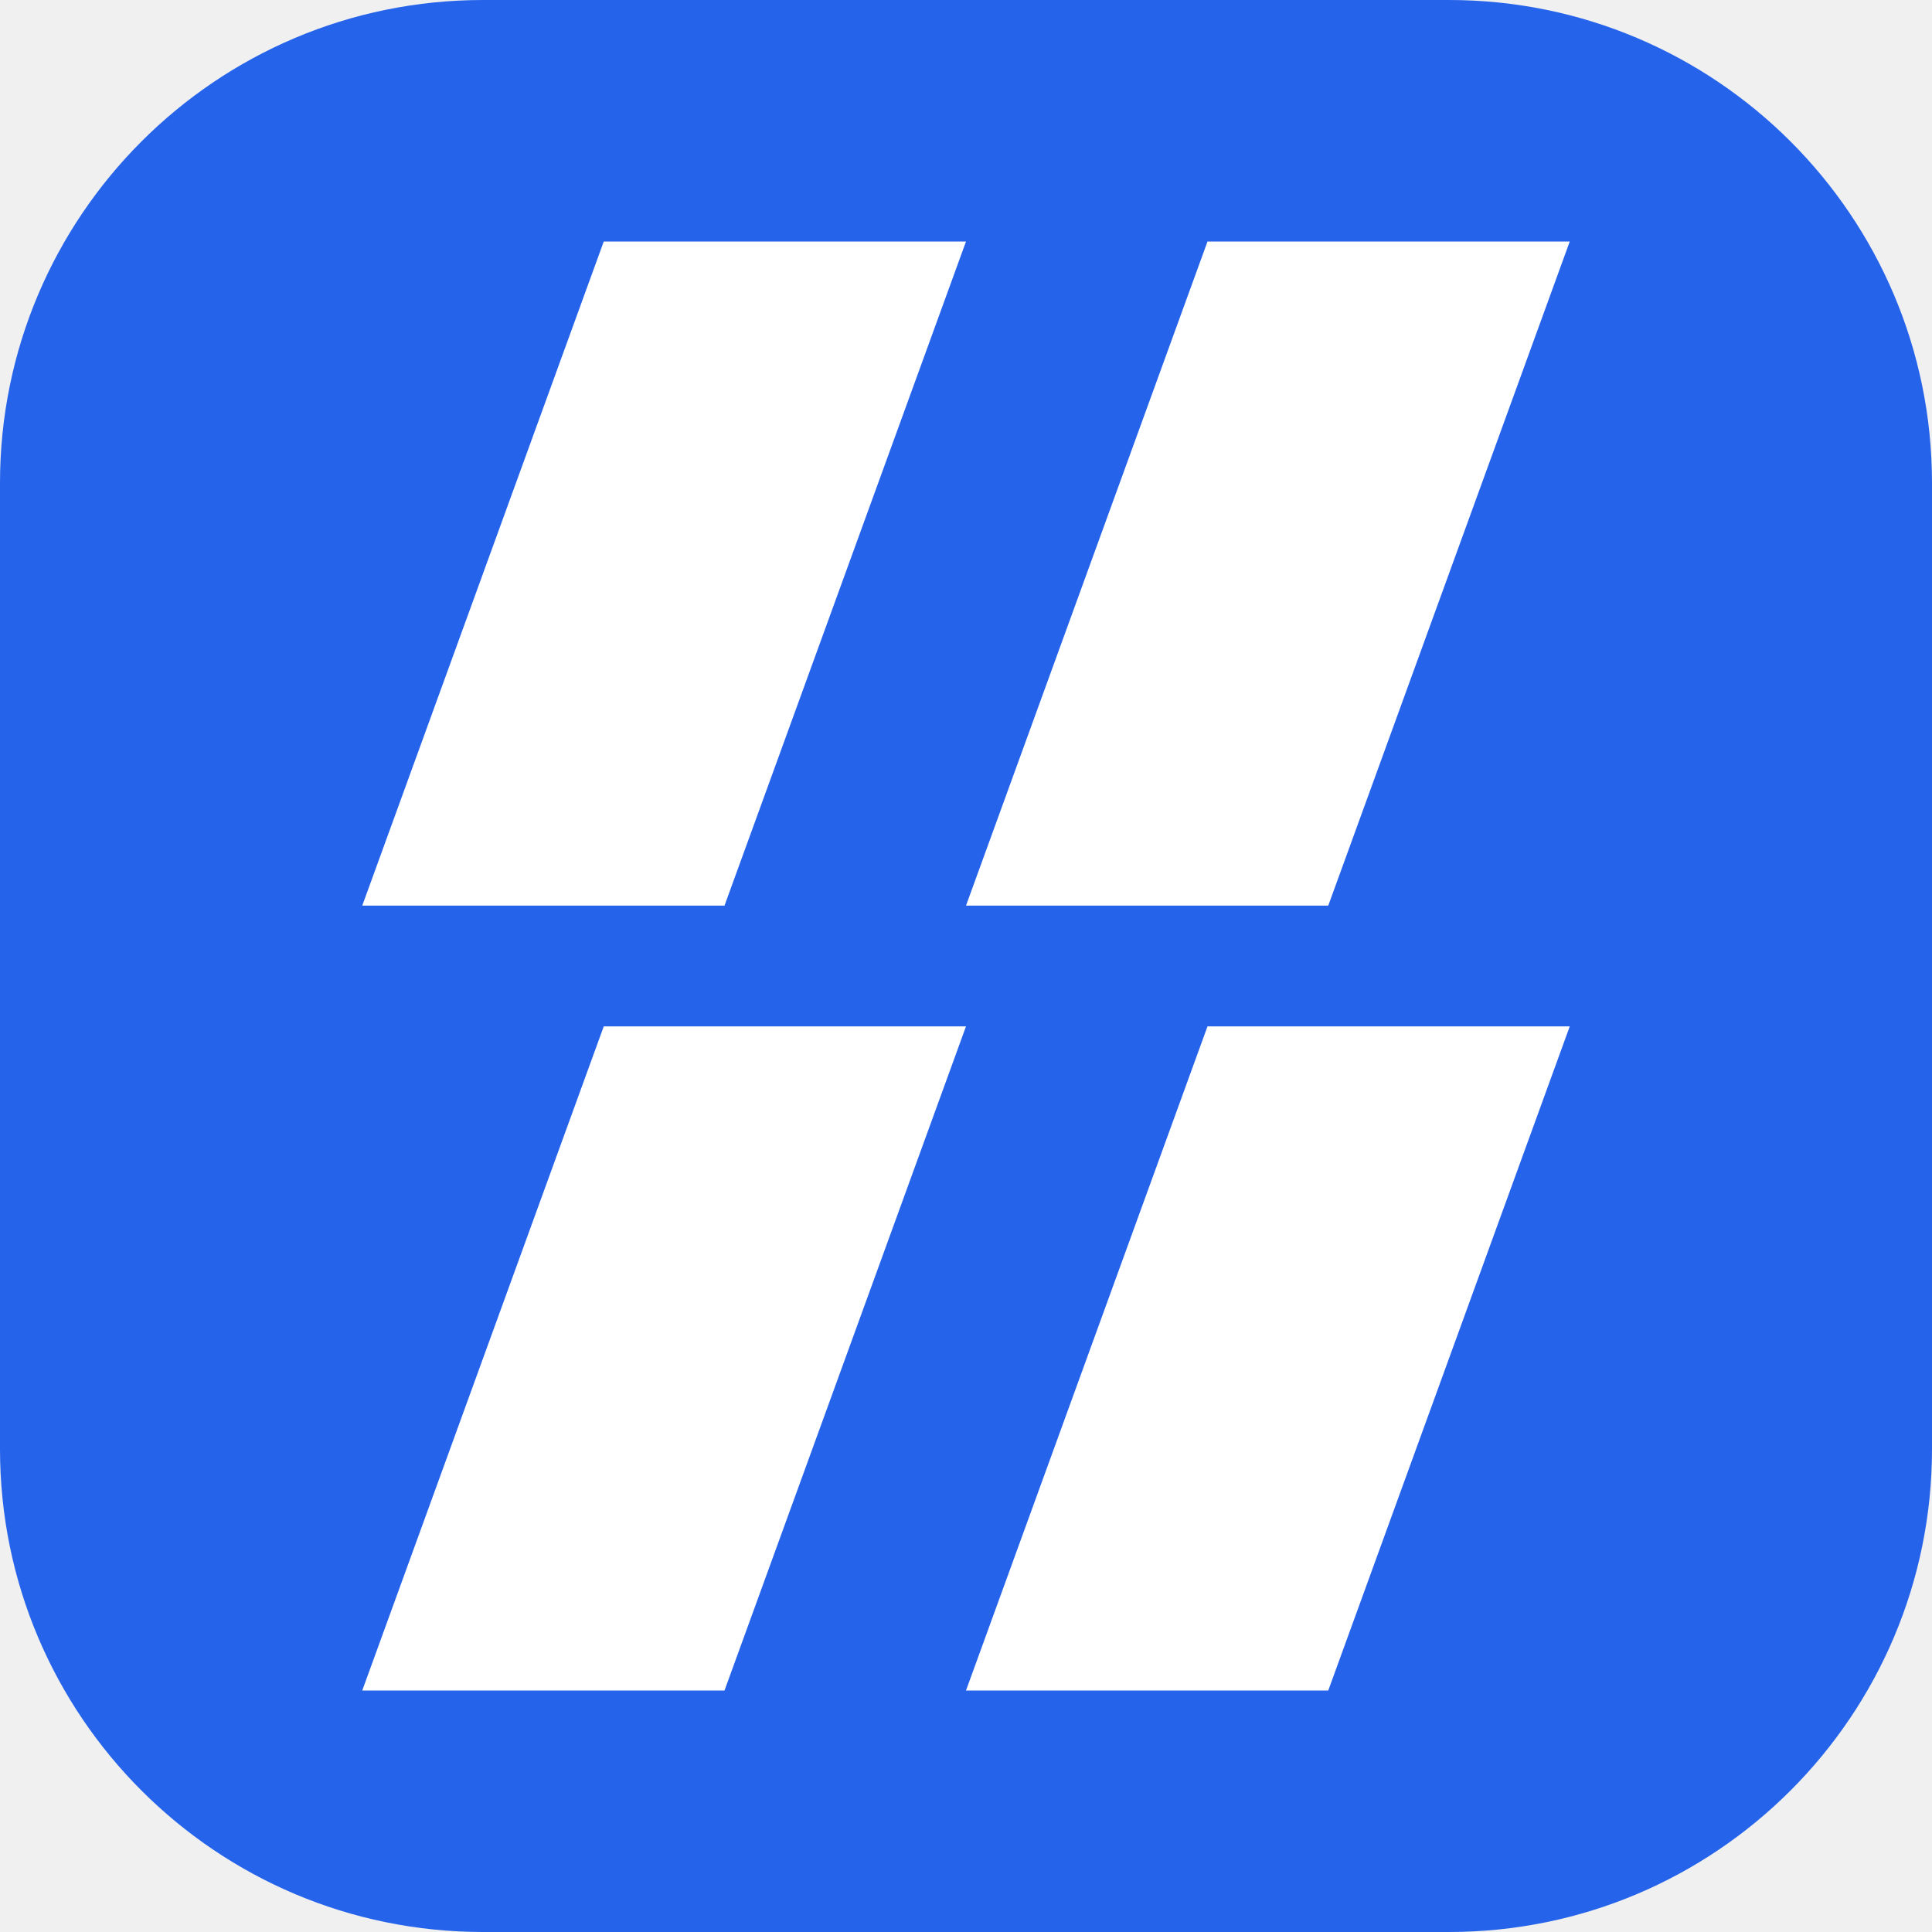
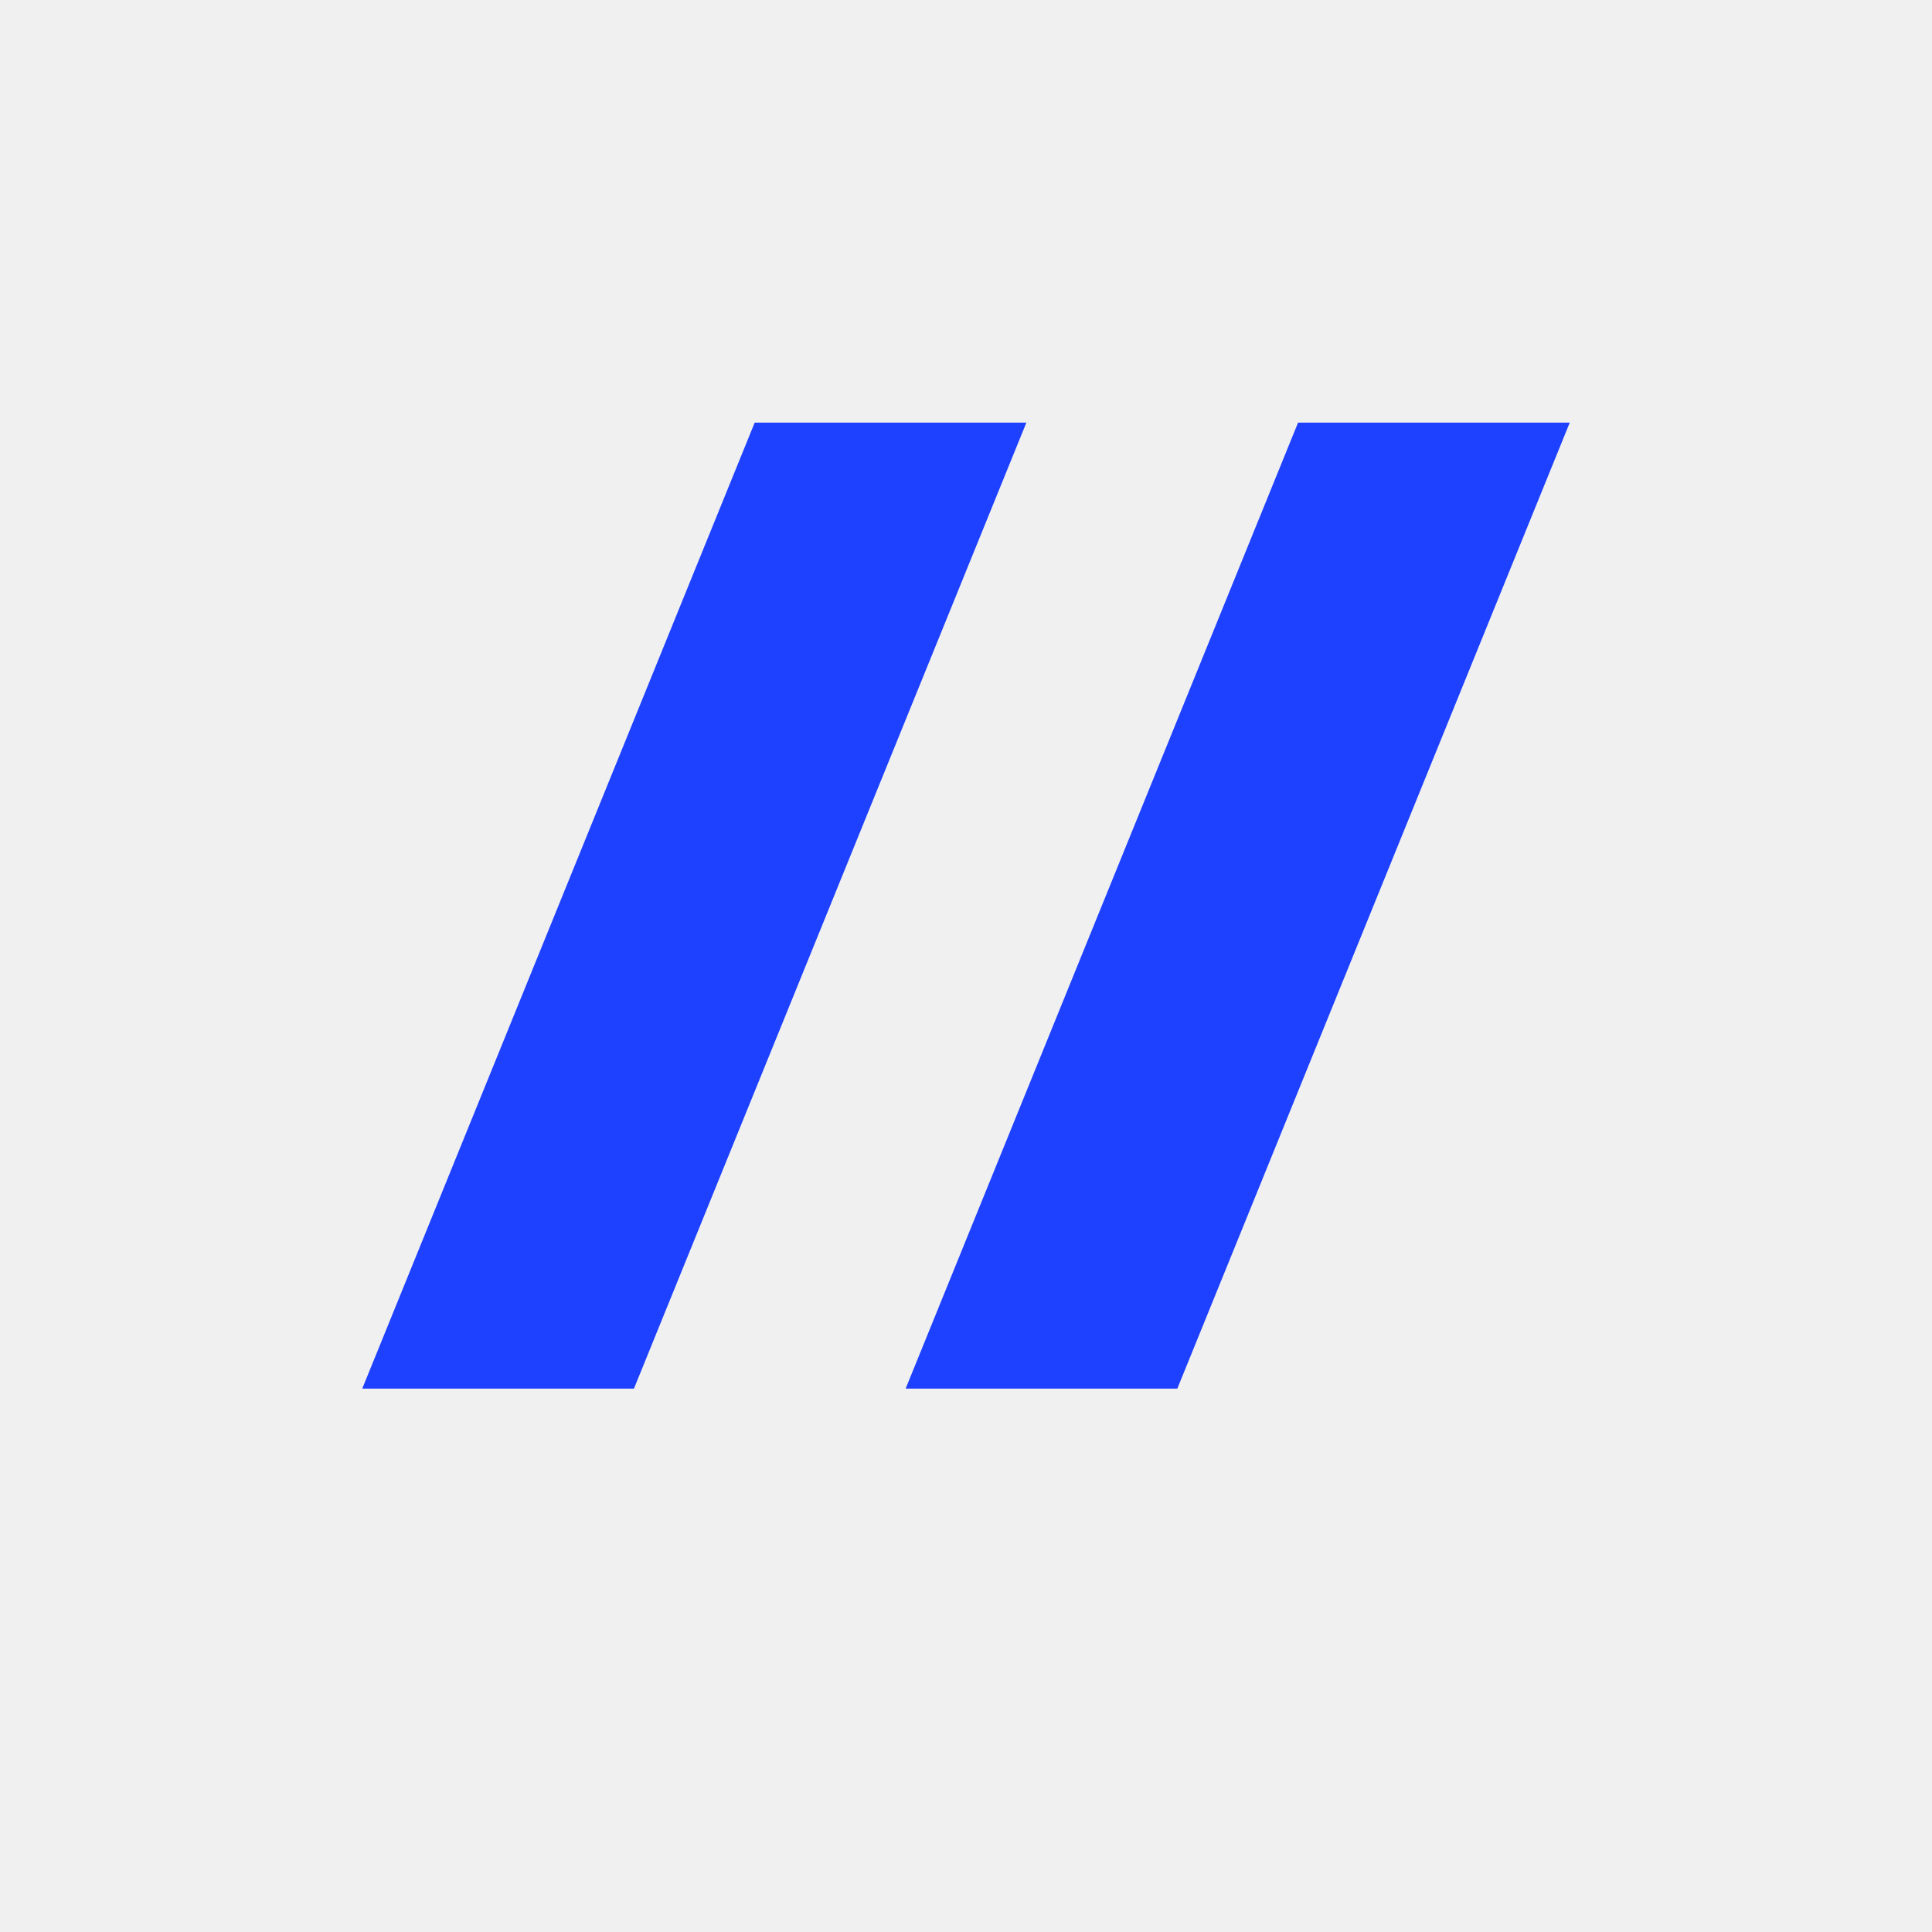
<svg xmlns="http://www.w3.org/2000/svg" viewBox="0 0 32 32" fill="none">
-   <rect width="32" height="32" rx="8" fill="#2563eb" />
-   <g fill="#ffffff">
-     <path d="M6 15 L12 15 L16 4 L10 4 Z" />
-     <path d="M16 15 L22 15 L26 4 L20 4 Z" />
-     <path d="M6 28 L12 28 L16 17 L10 17 Z" />
-     <path d="M16 28 L22 28 L26 17 L20 17 Z" />
-   </g>
+   <path d="M6 23 L12.5 7 L17 7 L10.5 23 Z" fill="#1E40FF" />
+   <path d="M15 23 L21.5 7 L26 7 L19.5 23 Z" fill="#1E40FF" />
</svg>
